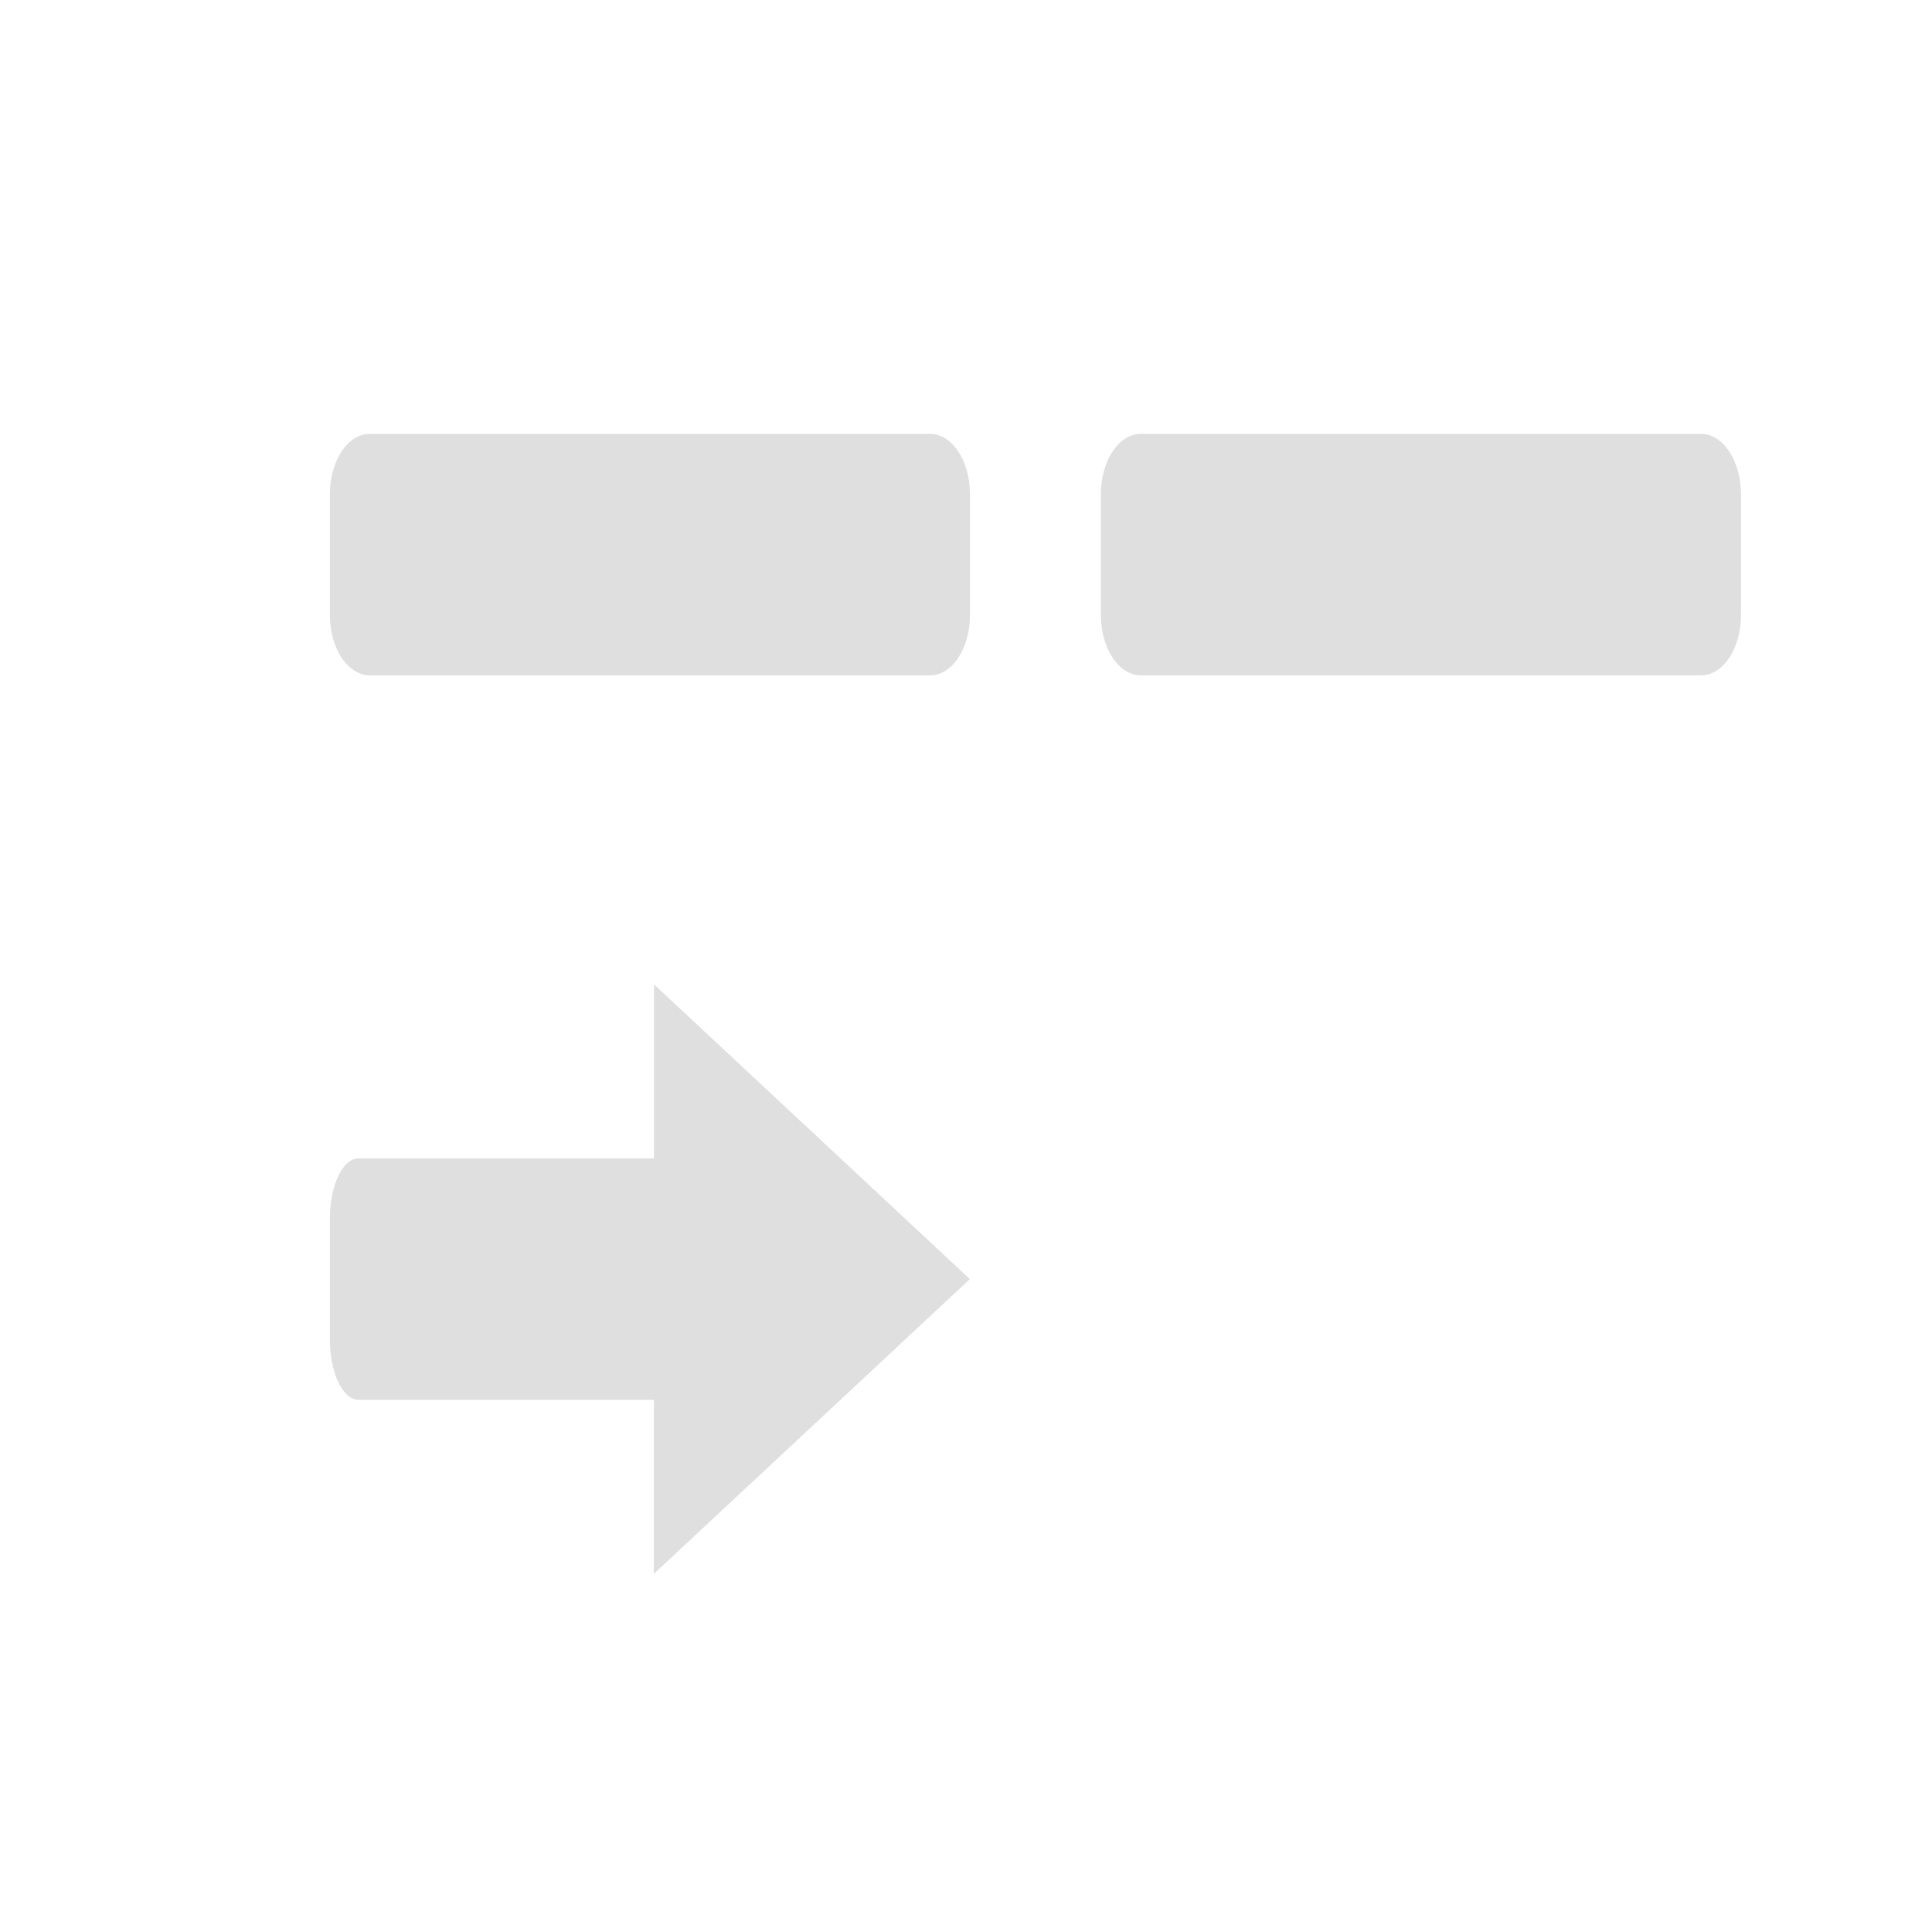
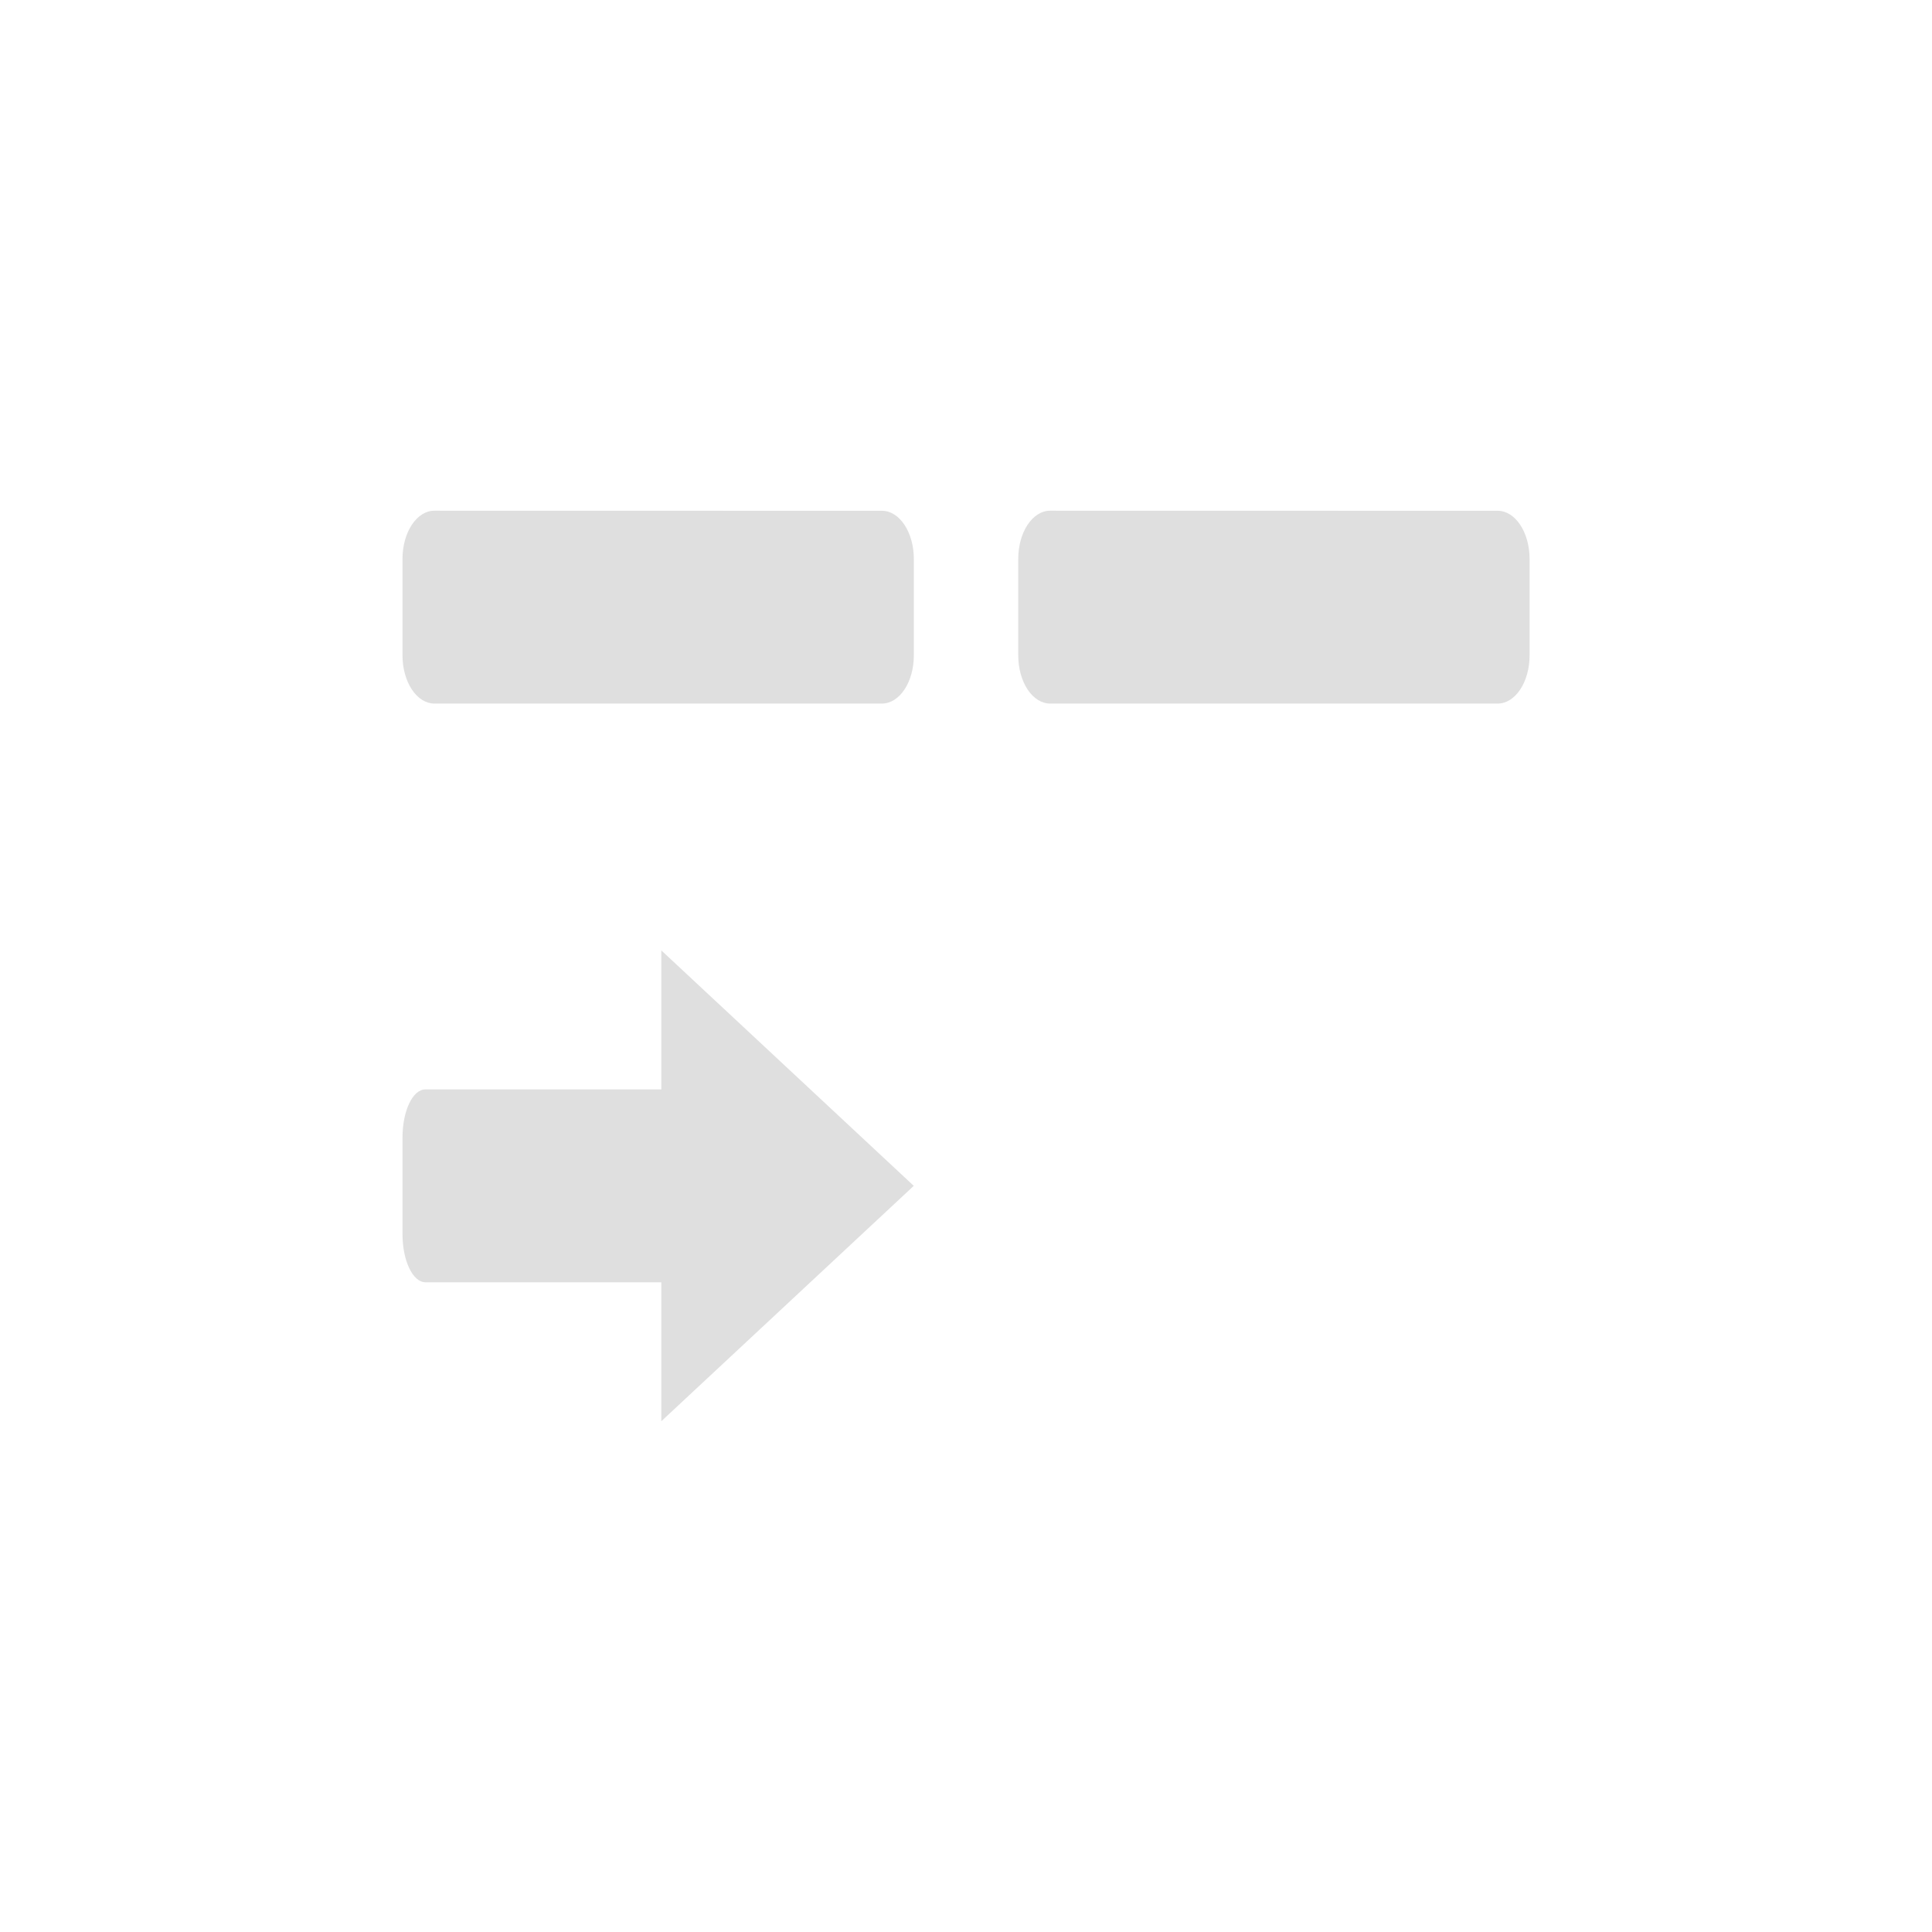
- <svg xmlns="http://www.w3.org/2000/svg" width="16" height="16" version="1.1" id="svg1">
+ <svg xmlns="http://www.w3.org/2000/svg" width="24" height="24" version="1.1" id="svg1">
  <defs id="defs1" />
-   <path style="fill:#dfdfdf;stroke-width:0.814" d="m 9.448,3.593 c -0.184,0 -0.331,0.223 -0.331,0.5 v 1 a 0.331,0.499 0 0 0 0.331,0.5 h 4.639 c 0.184,0 0.331,-0.223 0.331,-0.5 v -1 c 0,-0.277 -0.148,-0.5 -0.331,-0.5 z" id="path2" />
-   <path style="fill:#dfdfdf;stroke-width:0.814" d="m 3.063,3.593 c -0.184,0 -0.331,0.223 -0.331,0.5 v 1 a 0.331,0.499 0 0 0 0.331,0.5 h 4.639 c 0.184,0 0.331,-0.223 0.331,-0.5 v -1 c 0,-0.277 -0.148,-0.5 -0.331,-0.5 z" id="path2-3" />
-   <path id="path2-3-2" style="fill:#dfdfdf;stroke-width:0.691" d="M 5.416,8.152 V 9.593 H 2.97 c -0.132,0 -0.238,0.223 -0.238,0.5 v 1 a 0.238,0.499 0 0 0 0.238,0.5 h 2.445 v 1.441 l 2.617,-2.441 z" />
+   <path id="path2-3-2" style="fill:#dfdfdf;stroke-width:0.828" d="m 8.215,11.806 v 1.727 H 5.285 c -0.159,0 -0.285,0.267 -0.285,0.599 v 1.198 a 0.286,0.598 0 0 0 0.285,0.599 H 8.215 V 17.655 L 11.351,14.731 Z M 5.397,6.344 c -0.22,0 -0.397,0.267 -0.397,0.599 v 1.198 a 0.396,0.598 0 0 0 0.397,0.599 h 5.558 c 0.22,0 0.397,-0.267 0.397,-0.599 V 6.944 c 0,-0.332 -0.177,-0.599 -0.397,-0.599 z m 7.649,0 c -0.22,0 -0.397,0.267 -0.397,0.599 v 1.198 a 0.396,0.598 0 0 0 0.397,0.599 h 5.558 c 0.22,0 0.397,-0.267 0.397,-0.599 V 6.944 c 0,-0.332 -0.177,-0.599 -0.397,-0.599 z" />
</svg>
